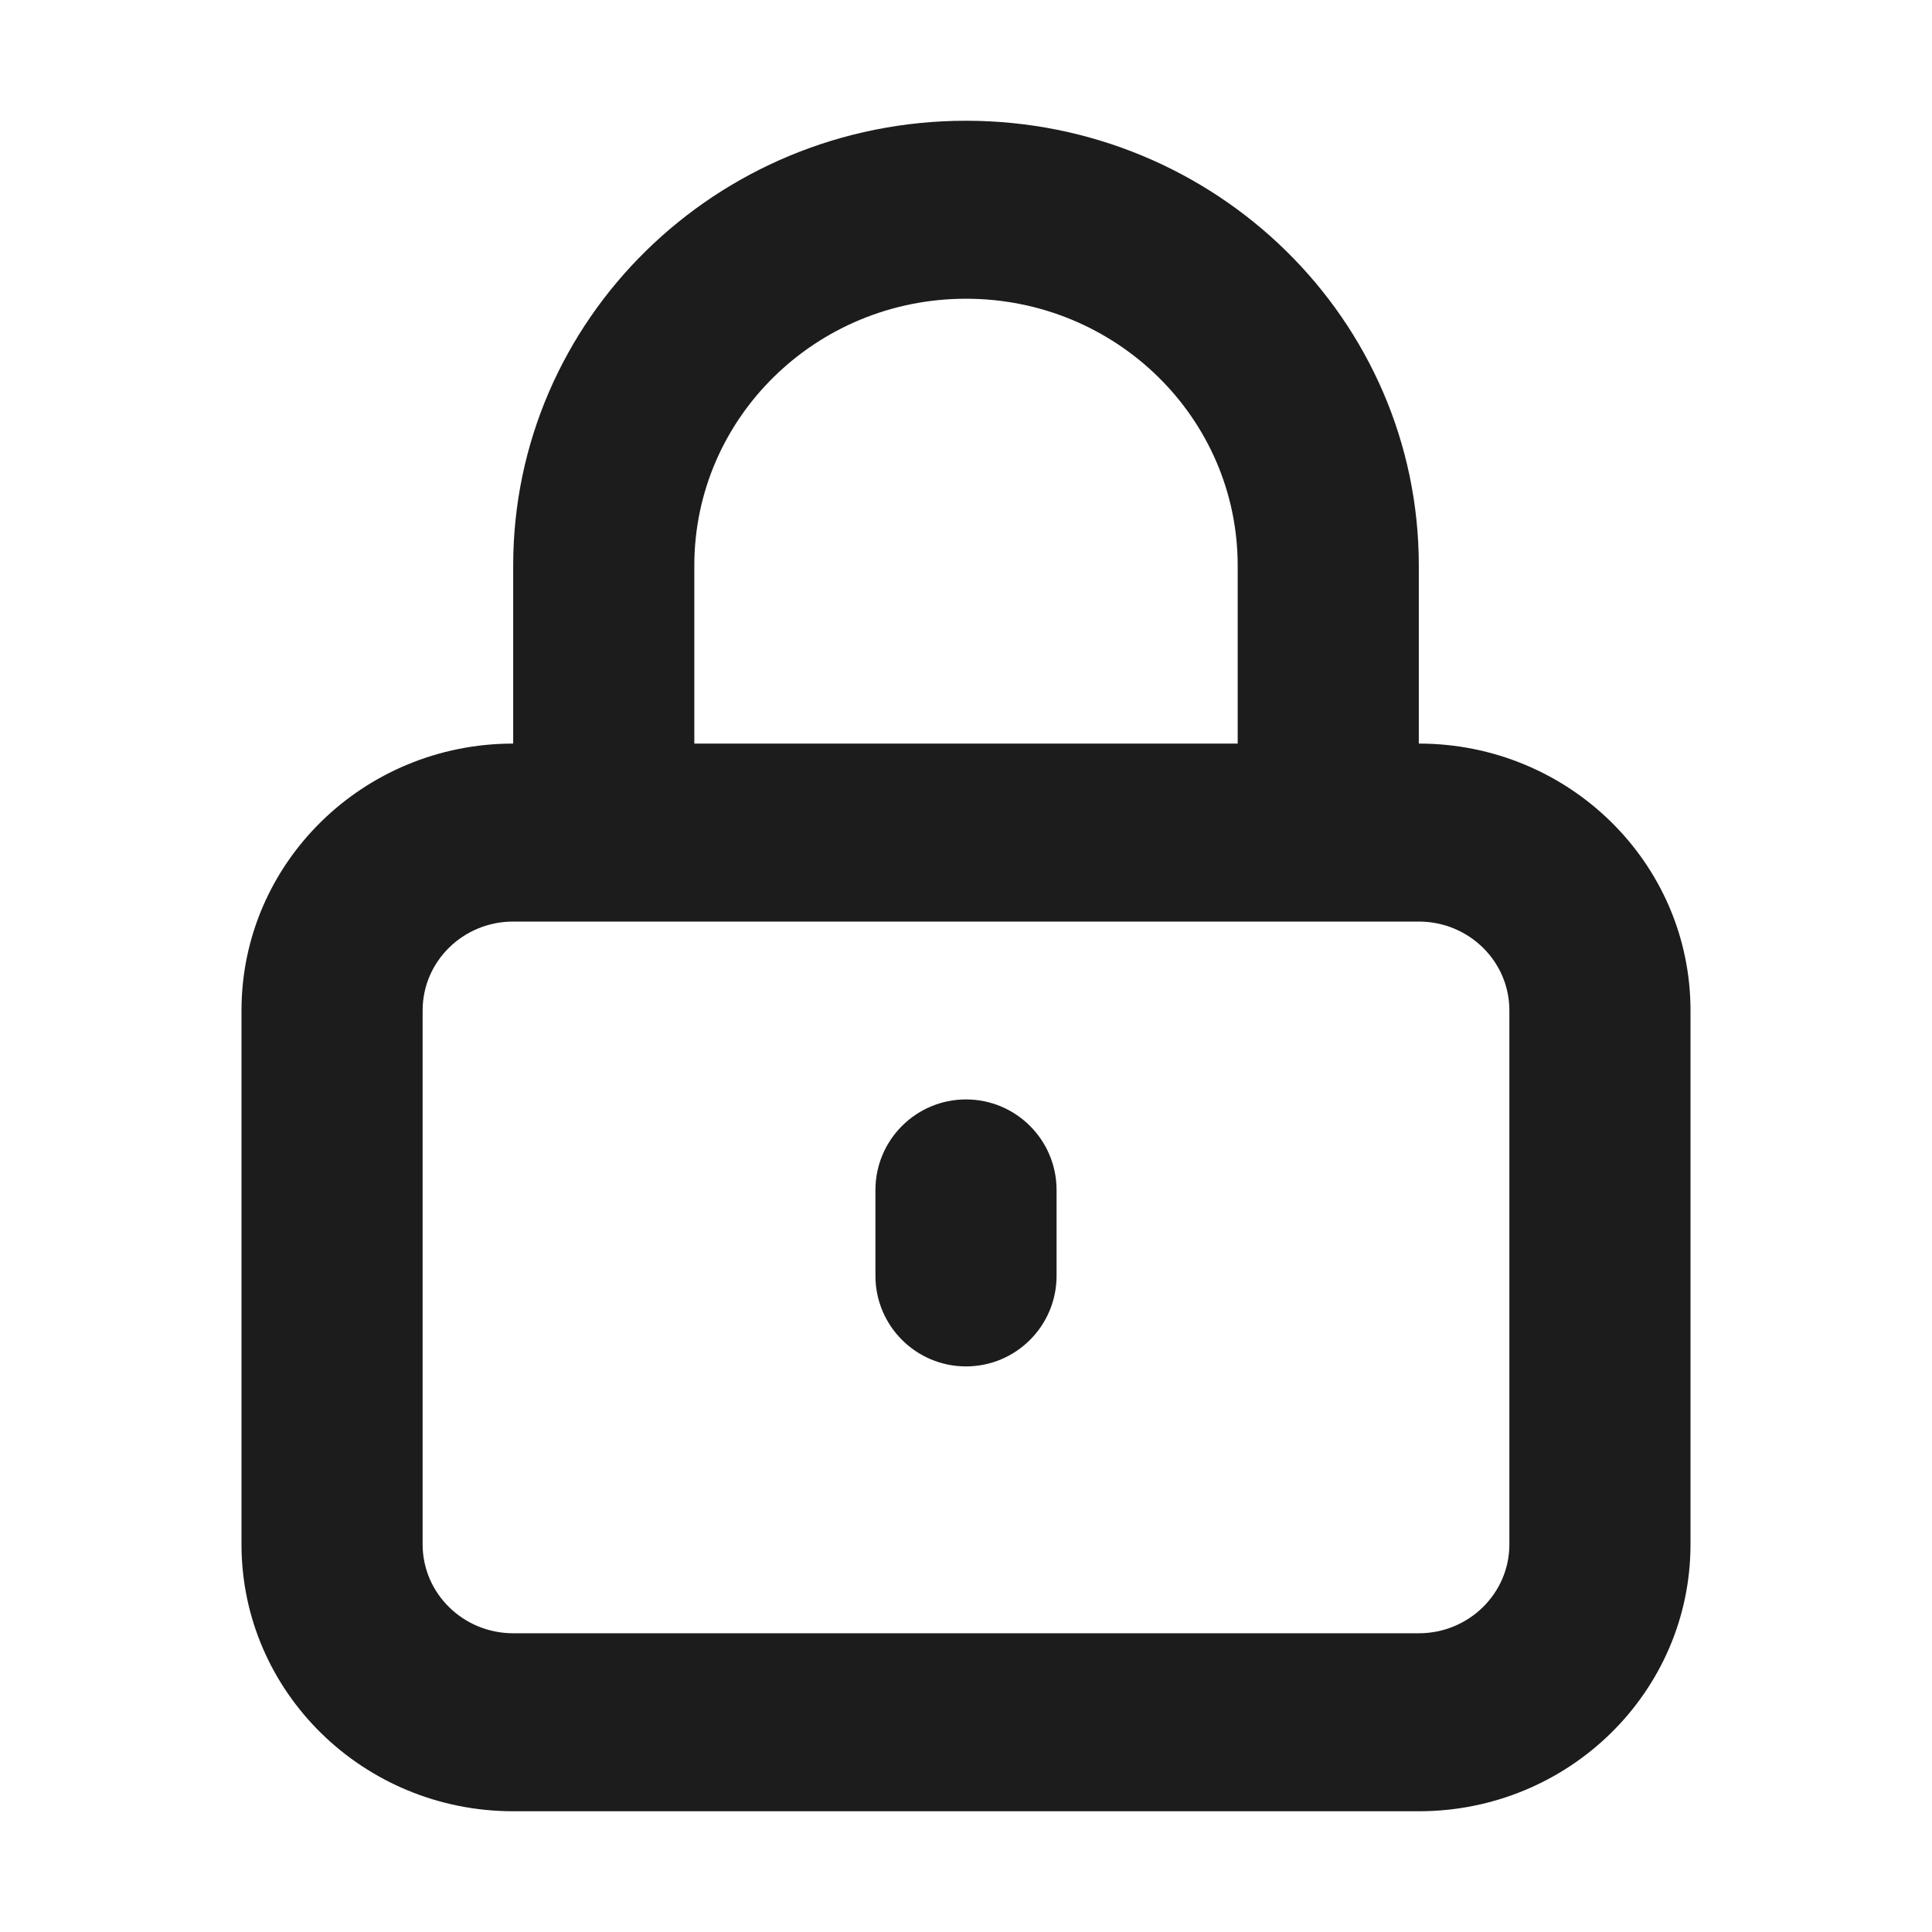
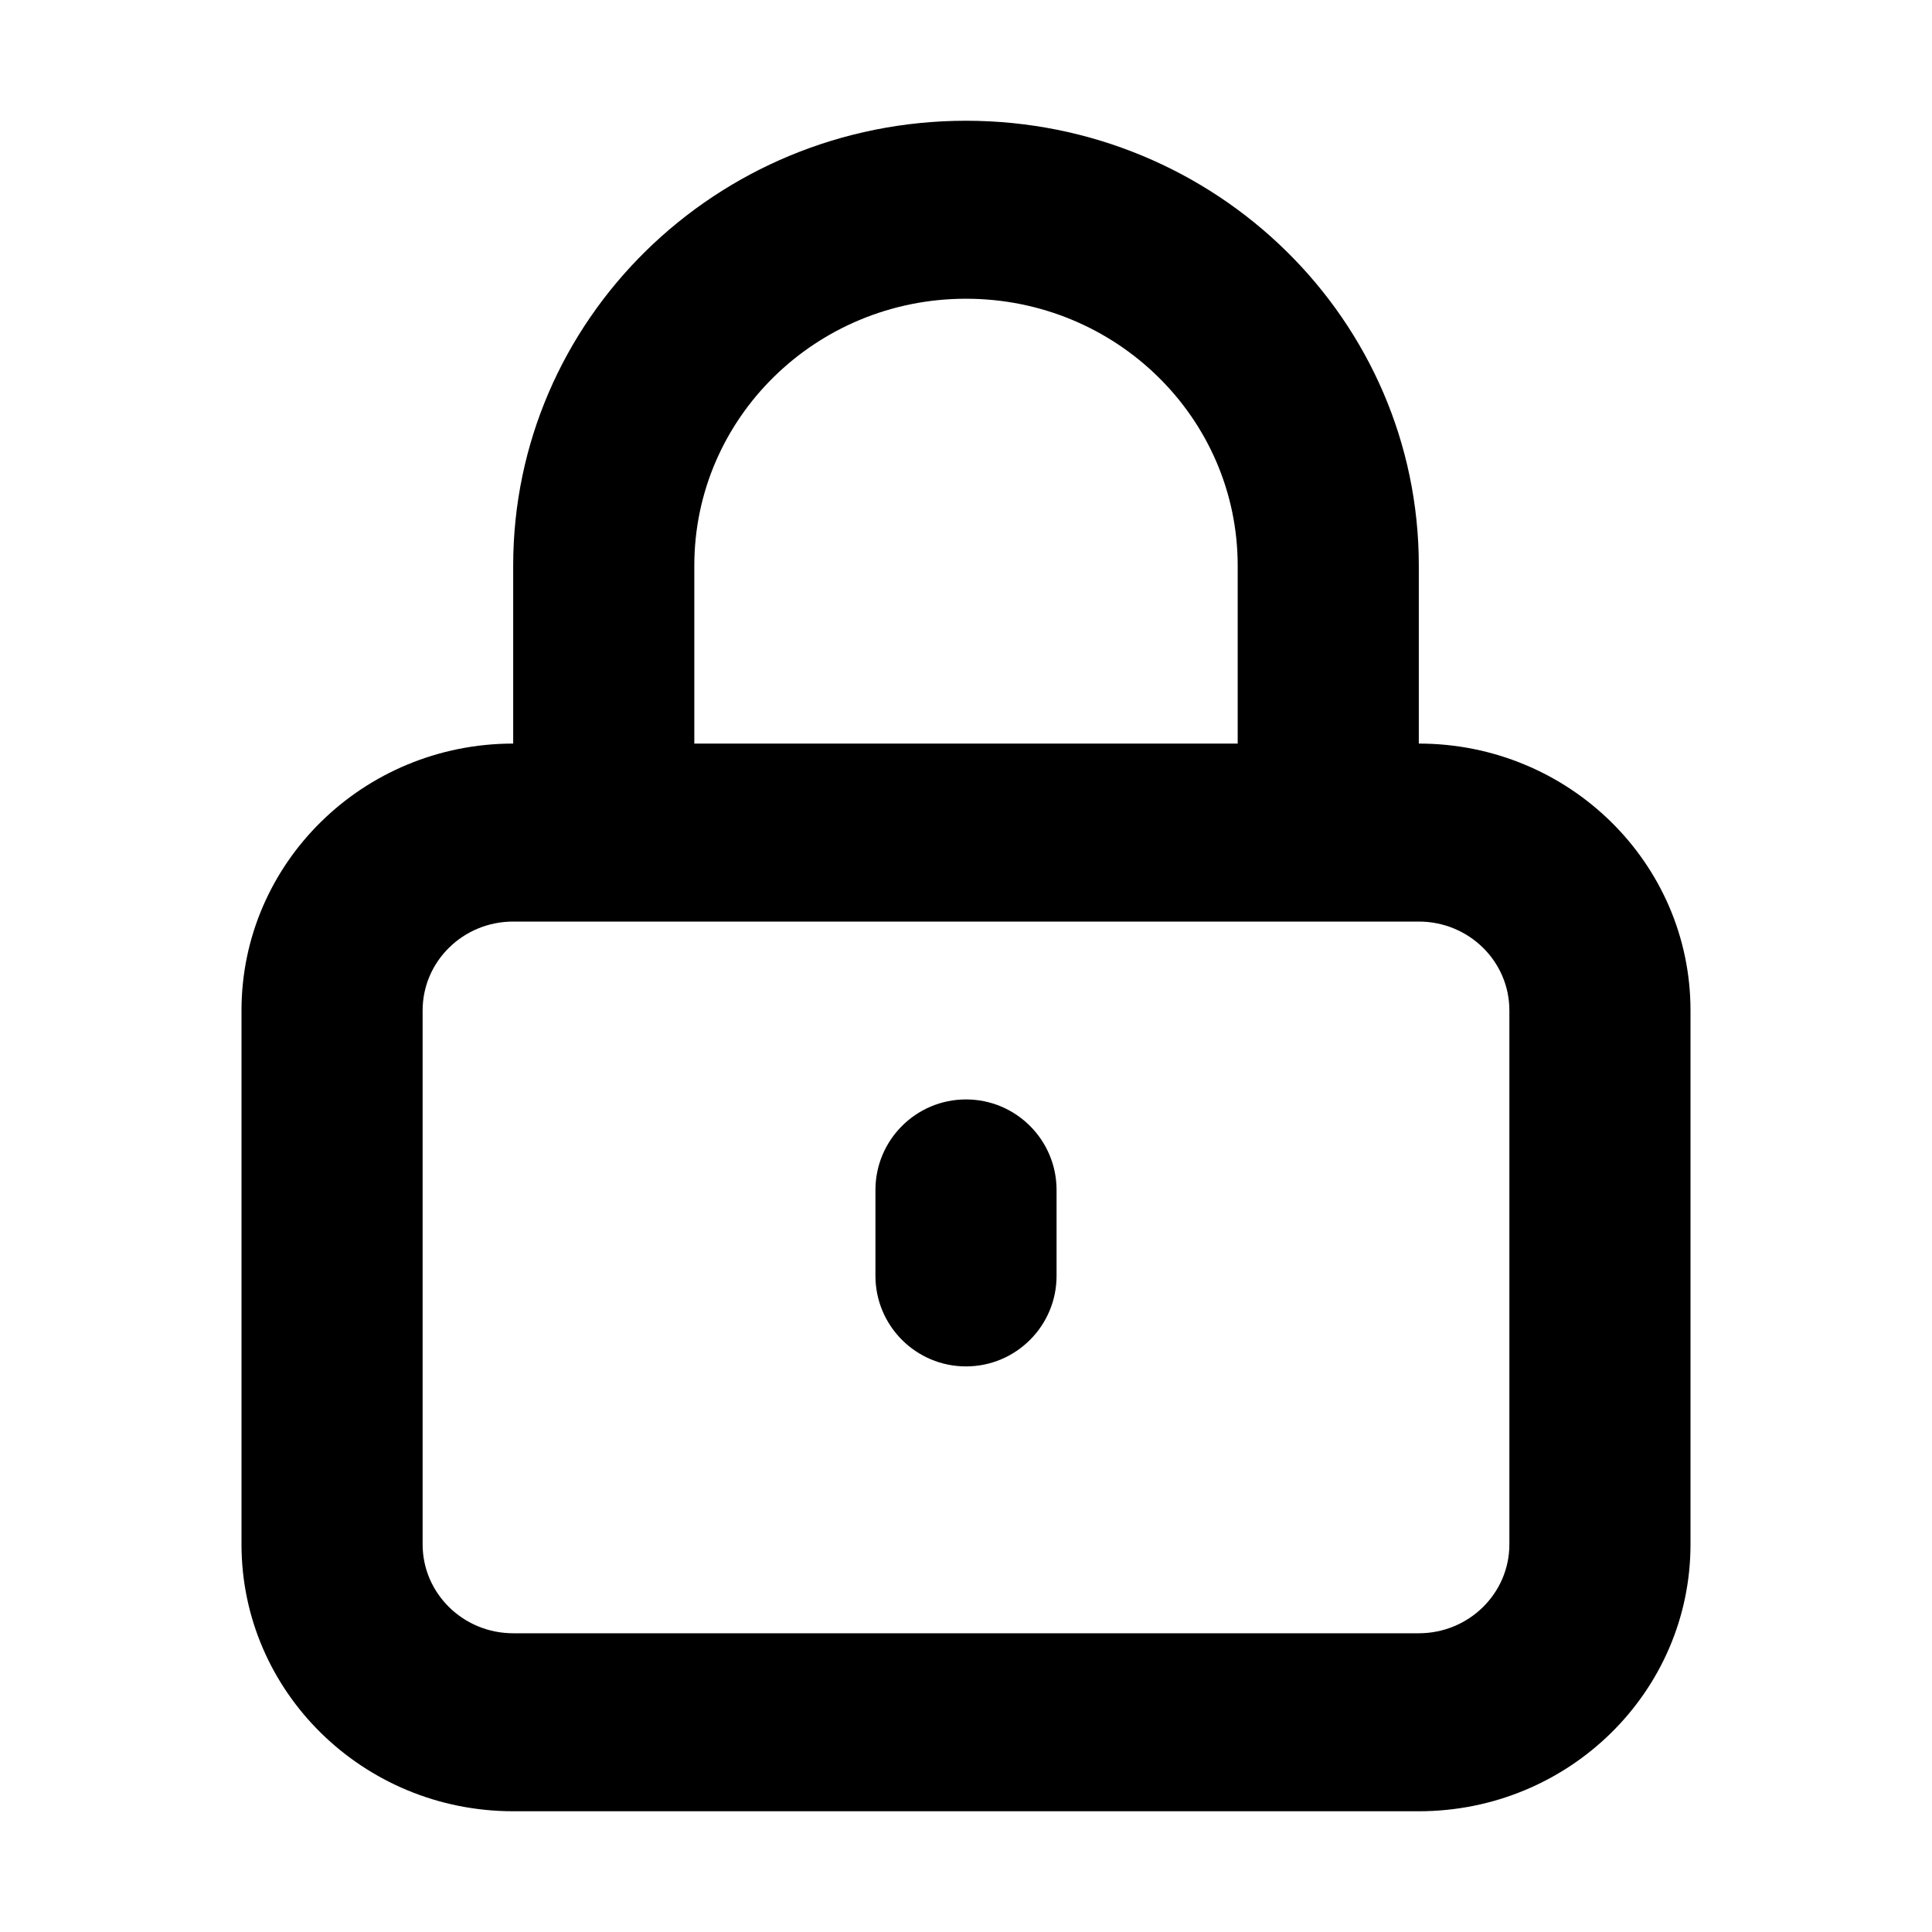
<svg xmlns="http://www.w3.org/2000/svg" width="16" height="16" viewBox="0 0 16 16" fill="none">
-   <path d="M8 11.316C8.414 11.316 8.75 10.98 8.75 10.566V9.855C8.75 9.441 8.414 9.105 8 9.105C7.586 9.105 7.25 9.441 7.25 9.855V10.566C7.25 10.98 7.586 11.316 8 11.316Z" fill="#1C1C1C" />
-   <path fill-rule="evenodd" clip-rule="evenodd" d="M4.25 4.684C4.25 2.649 5.929 1 8 1C10.071 1 11.75 2.649 11.75 4.684V6.158C12.993 6.158 14 7.148 14 8.368V12.79C14 14.01 12.993 15 11.75 15H4.25C3.007 15 2 14.01 2 12.79V8.368C2 7.148 3.007 6.158 4.25 6.158V4.684ZM10.25 4.684V6.158H5.75V4.684C5.75 3.463 6.757 2.474 8 2.474C9.243 2.474 10.25 3.463 10.25 4.684ZM3.5 8.368C3.5 7.961 3.836 7.632 4.25 7.632H11.75C12.164 7.632 12.5 7.961 12.5 8.368V12.79C12.5 13.196 12.164 13.526 11.75 13.526H4.25C3.836 13.526 3.5 13.196 3.5 12.79V8.368Z" fill="#1C1C1C" />
+   <path d="M8 11.316C8.414 11.316 8.75 10.98 8.75 10.566V9.855C8.75 9.441 8.414 9.105 8 9.105C7.586 9.105 7.25 9.441 7.25 9.855V10.566C7.25 10.98 7.586 11.316 8 11.316Z" fill="currentColor" />
+   <path fill-rule="evenodd" clip-rule="evenodd" d="M4.25 4.684C4.25 2.649 5.929 1 8 1C10.071 1 11.75 2.649 11.75 4.684V6.158C12.993 6.158 14 7.148 14 8.368V12.79C14 14.01 12.993 15 11.75 15H4.25C3.007 15 2 14.01 2 12.79V8.368C2 7.148 3.007 6.158 4.25 6.158V4.684ZM10.25 4.684V6.158H5.75V4.684C5.75 3.463 6.757 2.474 8 2.474C9.243 2.474 10.25 3.463 10.25 4.684ZM3.5 8.368C3.5 7.961 3.836 7.632 4.25 7.632H11.75C12.164 7.632 12.5 7.961 12.5 8.368V12.79C12.5 13.196 12.164 13.526 11.75 13.526H4.25C3.836 13.526 3.5 13.196 3.5 12.79V8.368Z" fill="currentColor" />
</svg>
